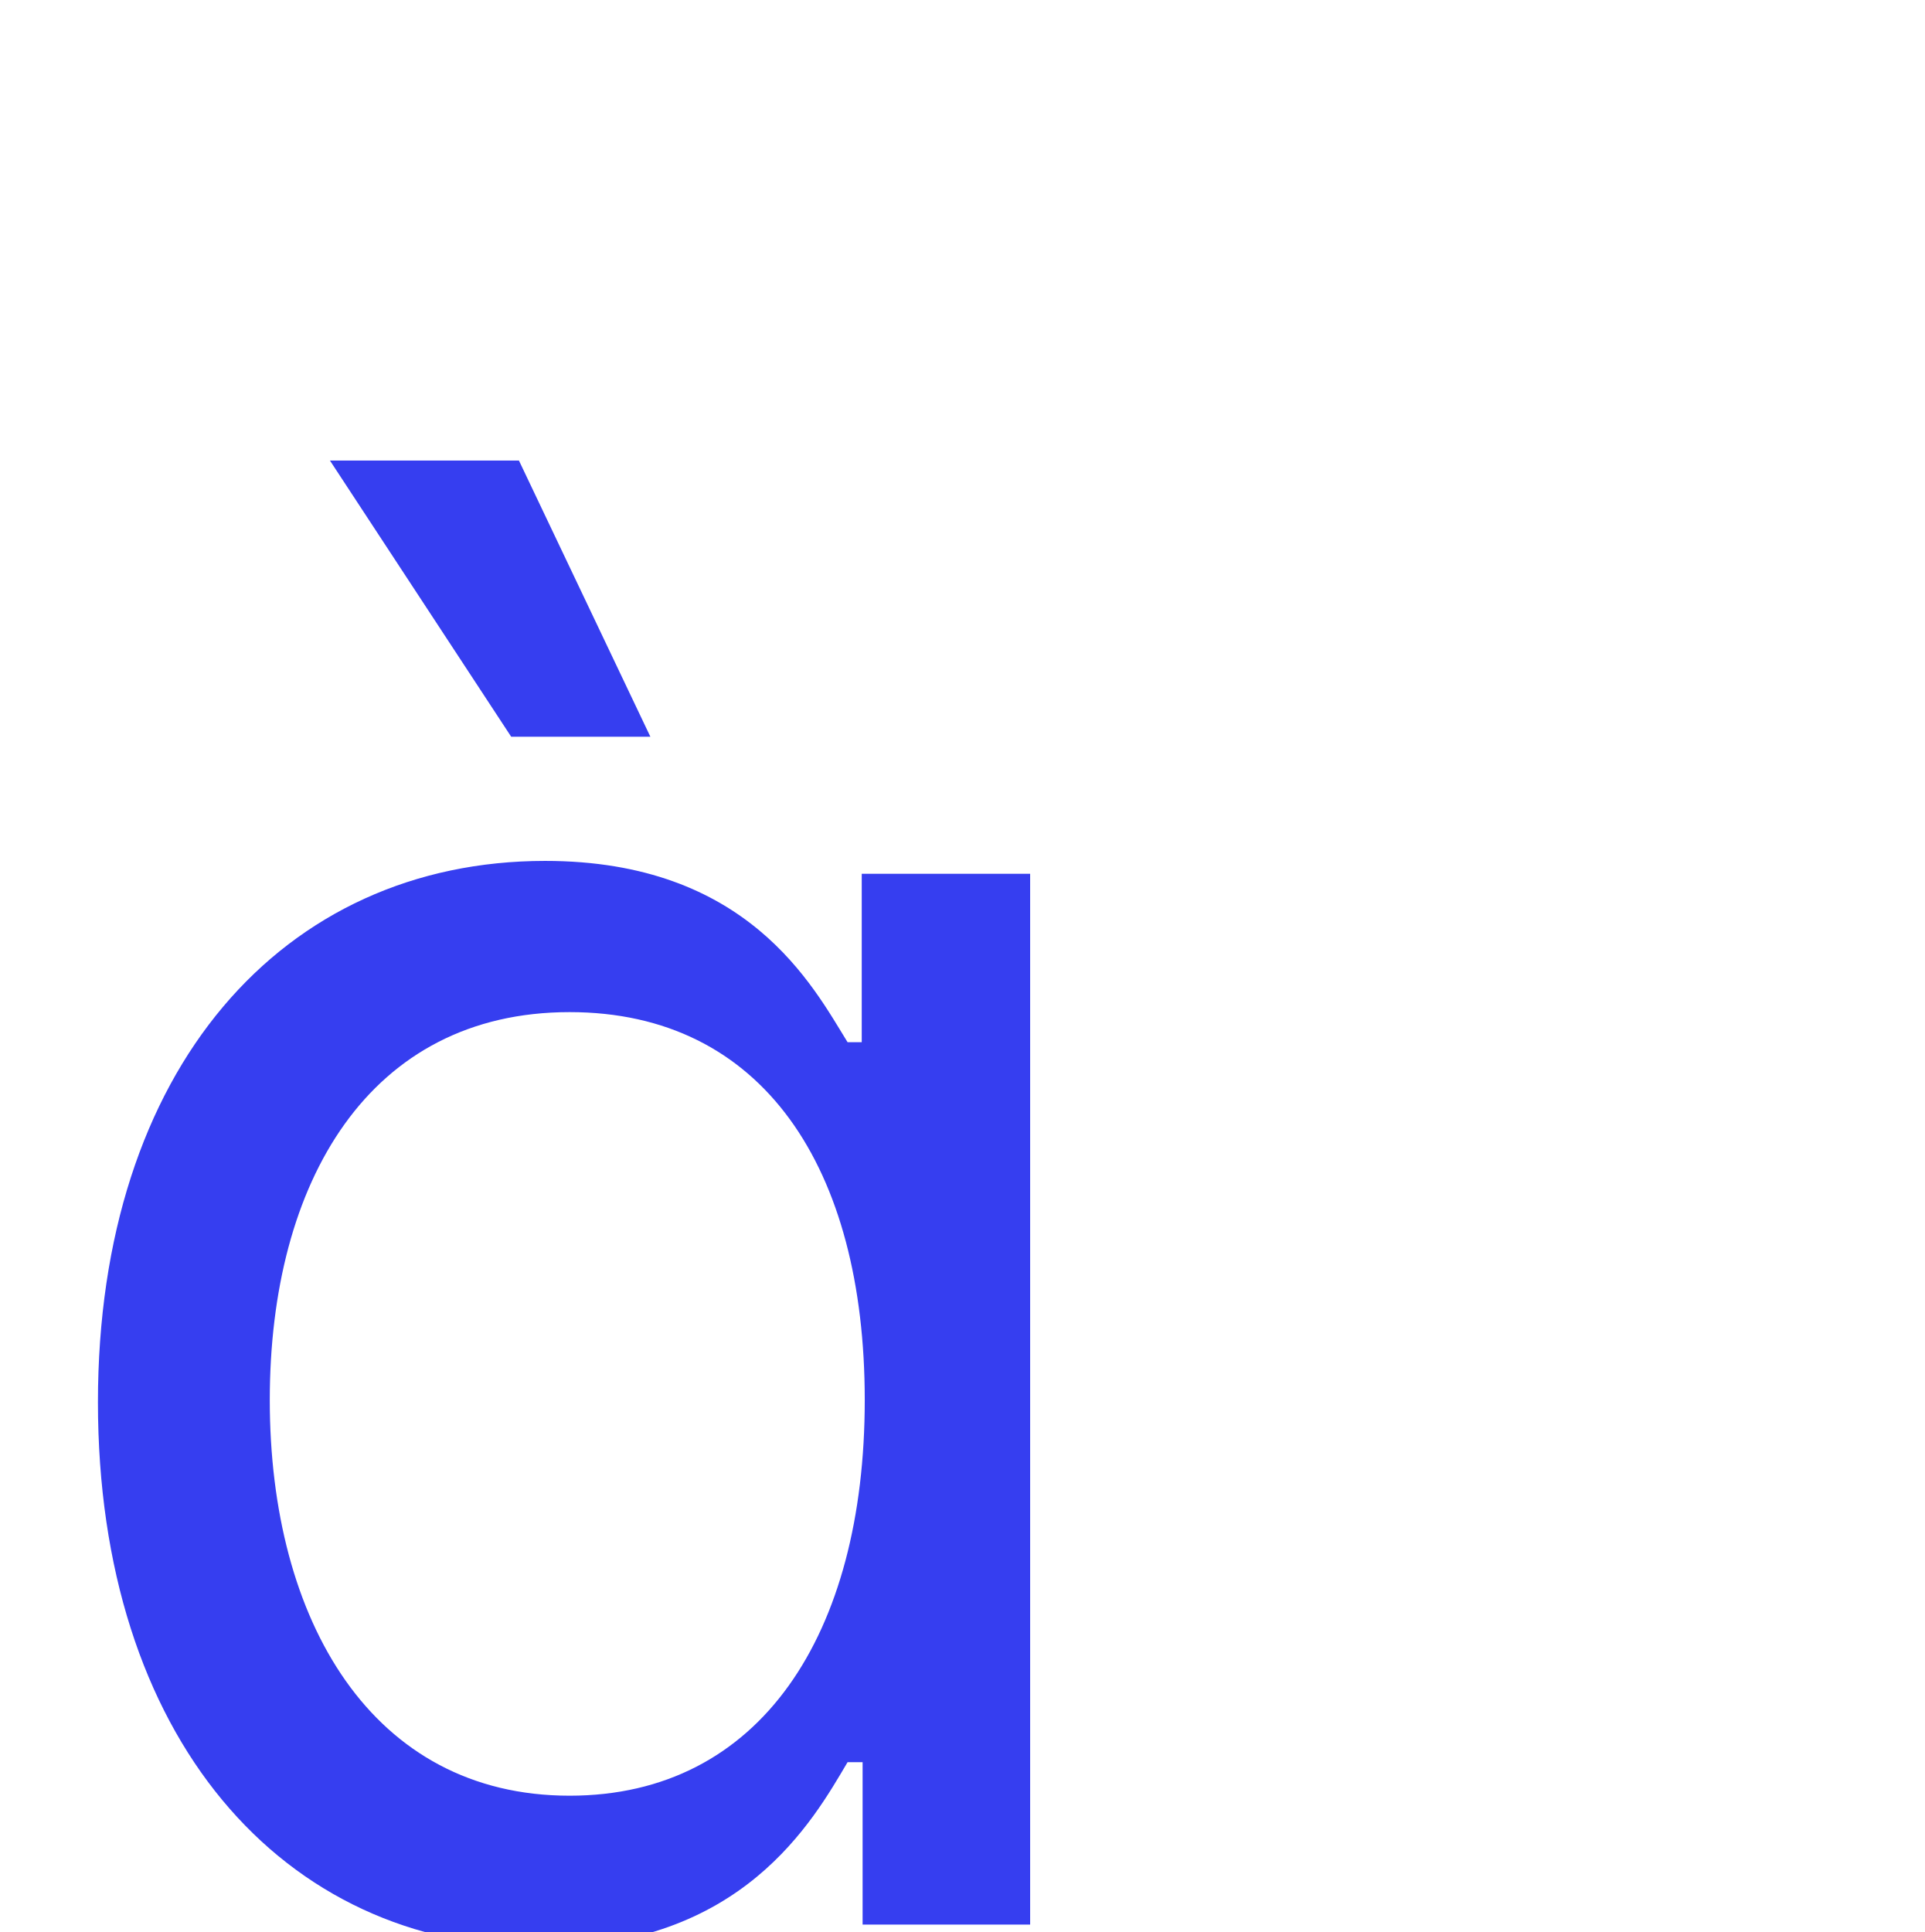
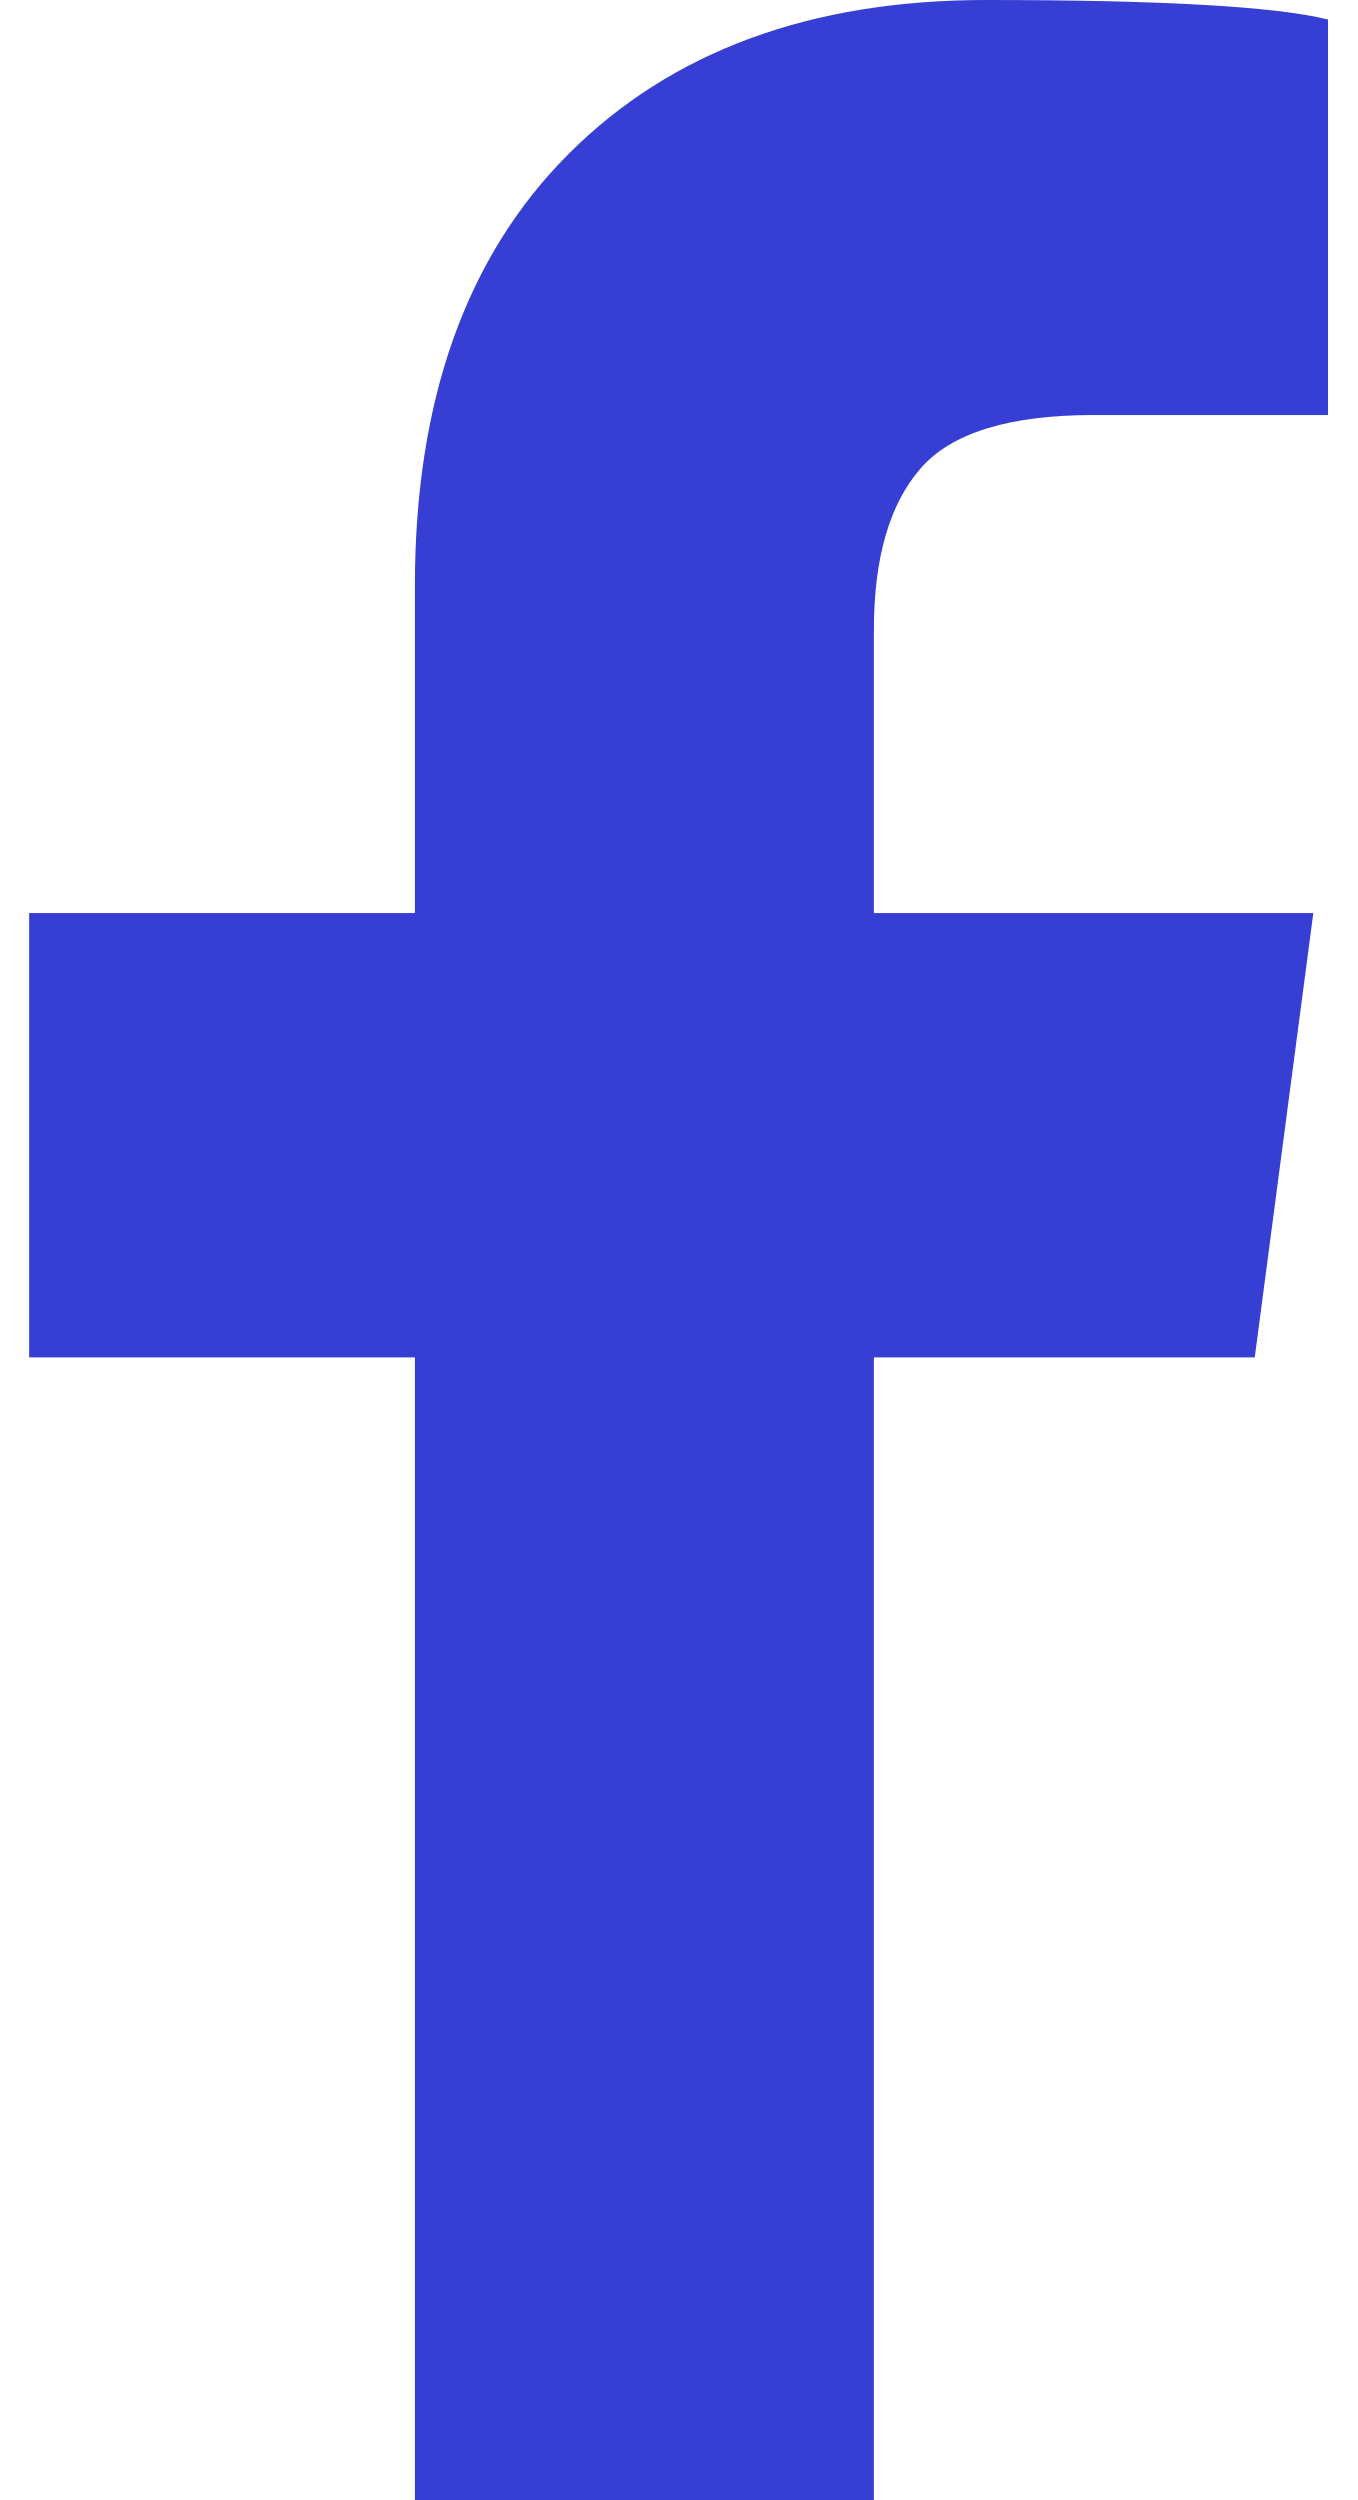
- <svg xmlns="http://www.w3.org/2000/svg" viewBox="0 0 70 70.27">
-   <defs>
-     <style>.cls-1{font-size:70px;fill:#363ef0;font-family:socicon, socicon;}</style>
-   </defs>
-   <g id="Layer_2" data-name="Layer 2">
-     <g id="Layer_1-2" data-name="Layer 1">
-       <text class="cls-1" transform="translate(0 70)"></text>
-     </g>
+ <svg xmlns="http://www.w3.org/2000/svg" width="38px" height="70px" viewBox="0 0 38 70" version="1.1">
+   <defs />
+   <g id="Page-1" stroke="none" stroke-width="1" fill="none" fill-rule="evenodd">
+     <path d="M24.469,70 L24.469,38.008 L35.133,38.008 L36.773,25.566 L24.469,25.566 L24.469,17.637 C24.469,15.632 24.902,14.128 25.768,13.125 C26.633,12.122 28.251,11.621 30.621,11.621 L37.184,11.621 L37.184,0.547 C35.725,0.182 32.535,0 27.613,0 C22.691,0 18.795,1.436 15.924,4.307 C13.053,7.178 11.617,11.211 11.617,16.406 L11.617,25.566 L0.816,25.566 L0.816,38.008 L11.617,38.008 L11.617,70 L24.469,70 Z" id="" fill="#363ED3" />
  </g>
</svg>
